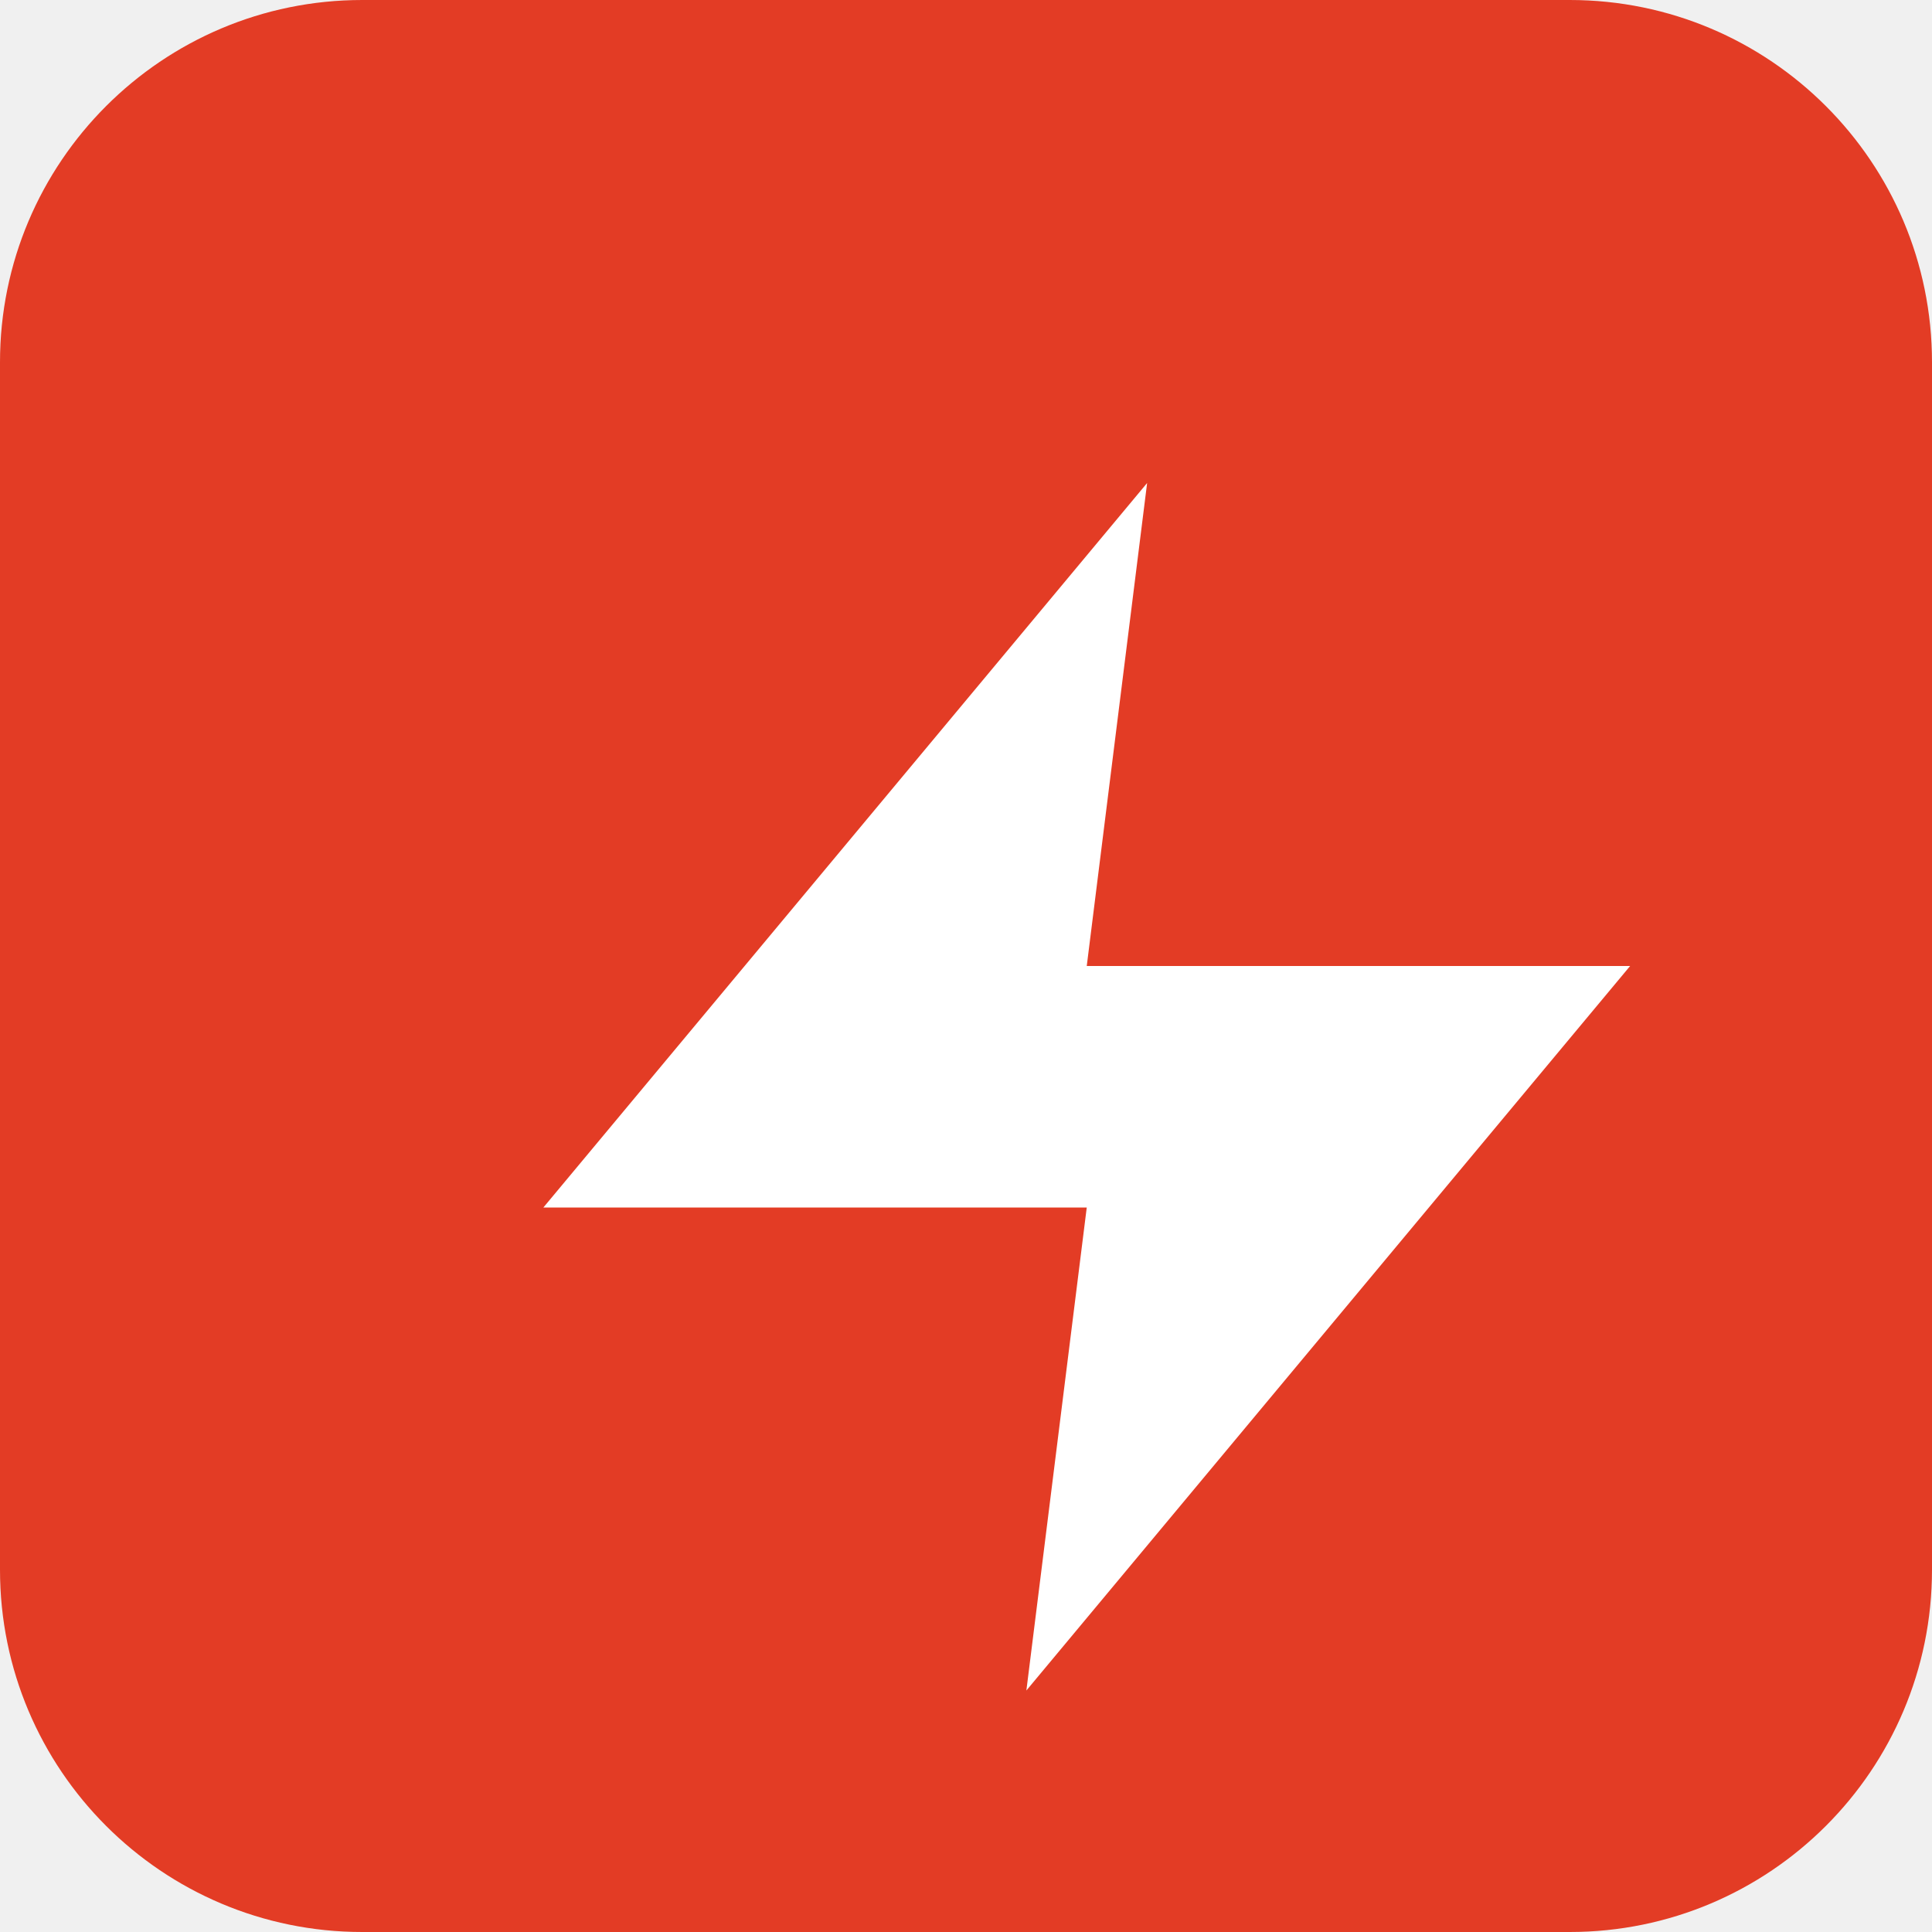
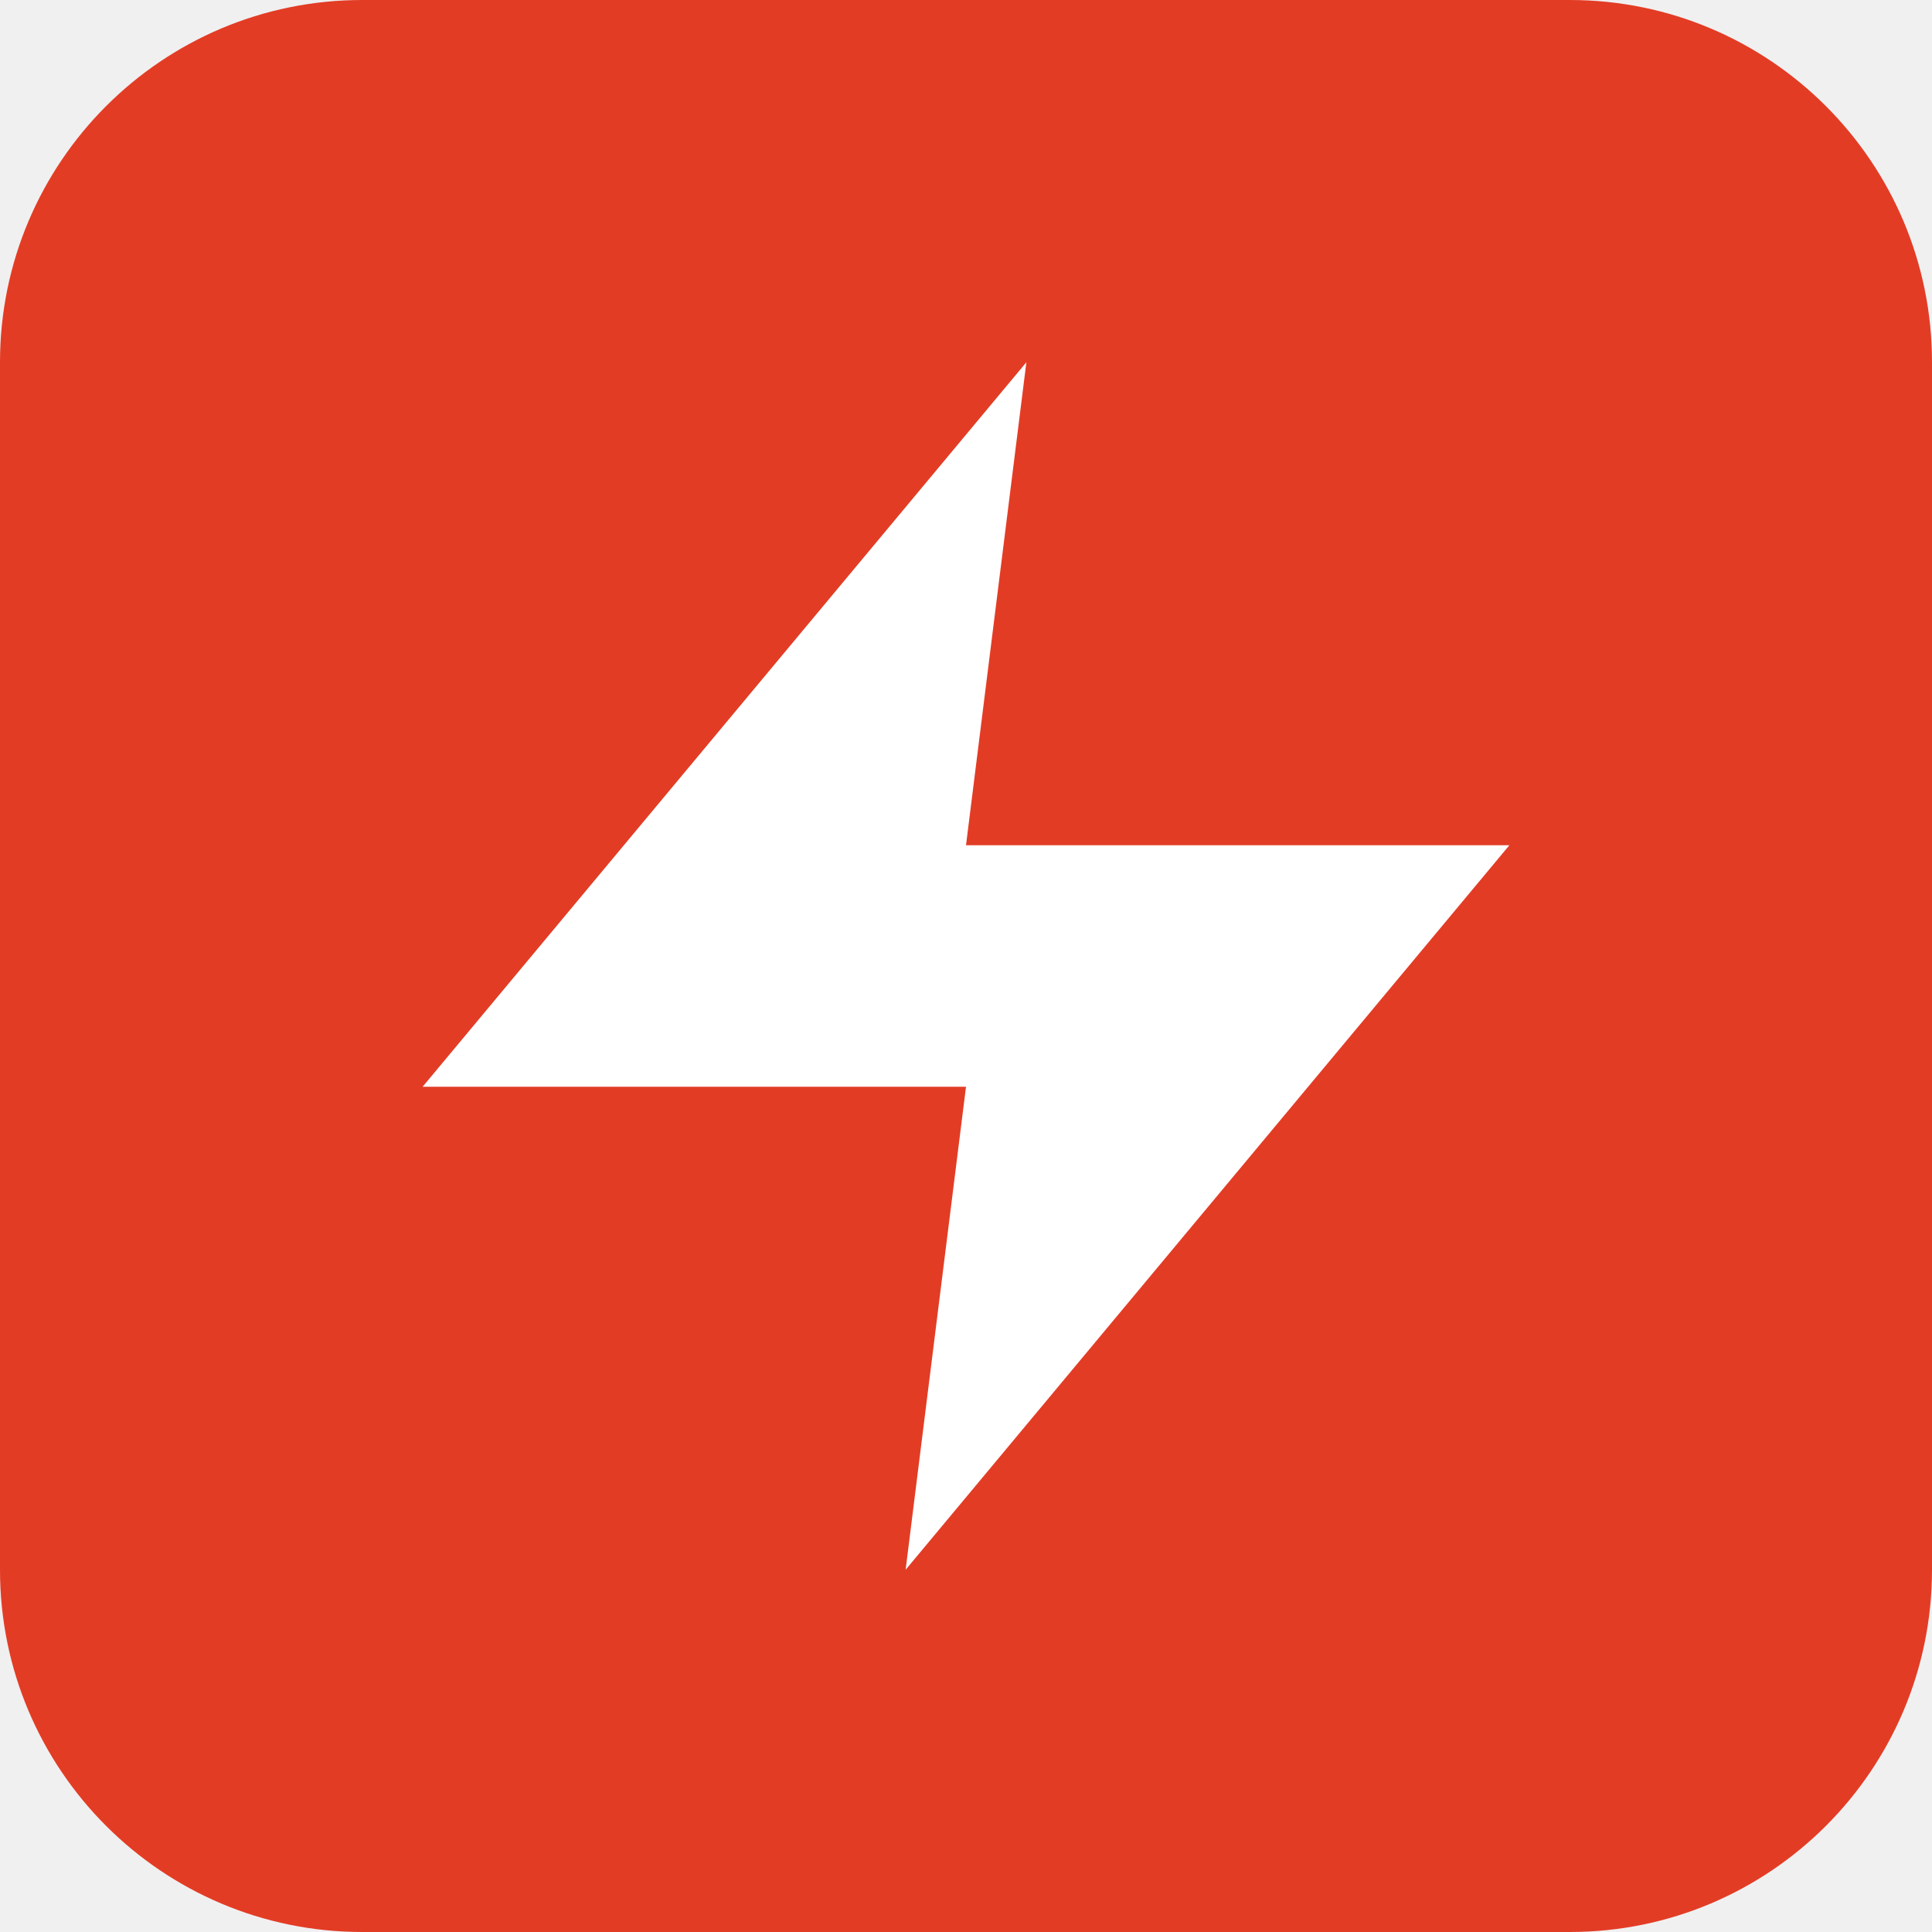
<svg xmlns="http://www.w3.org/2000/svg" width="32" height="32" viewBox="0 0 32 32" fill="none">
  <rect width="32" height="32" rx="6" fill="#e33c25" />
-   <g transform="translate(6, 6)">
+   <g transform="translate(4, 4)">
    <path d="M13 2L3 14h9l-1 8 10-12h-9l1-8z" fill="white" />
  </g>
</svg>
